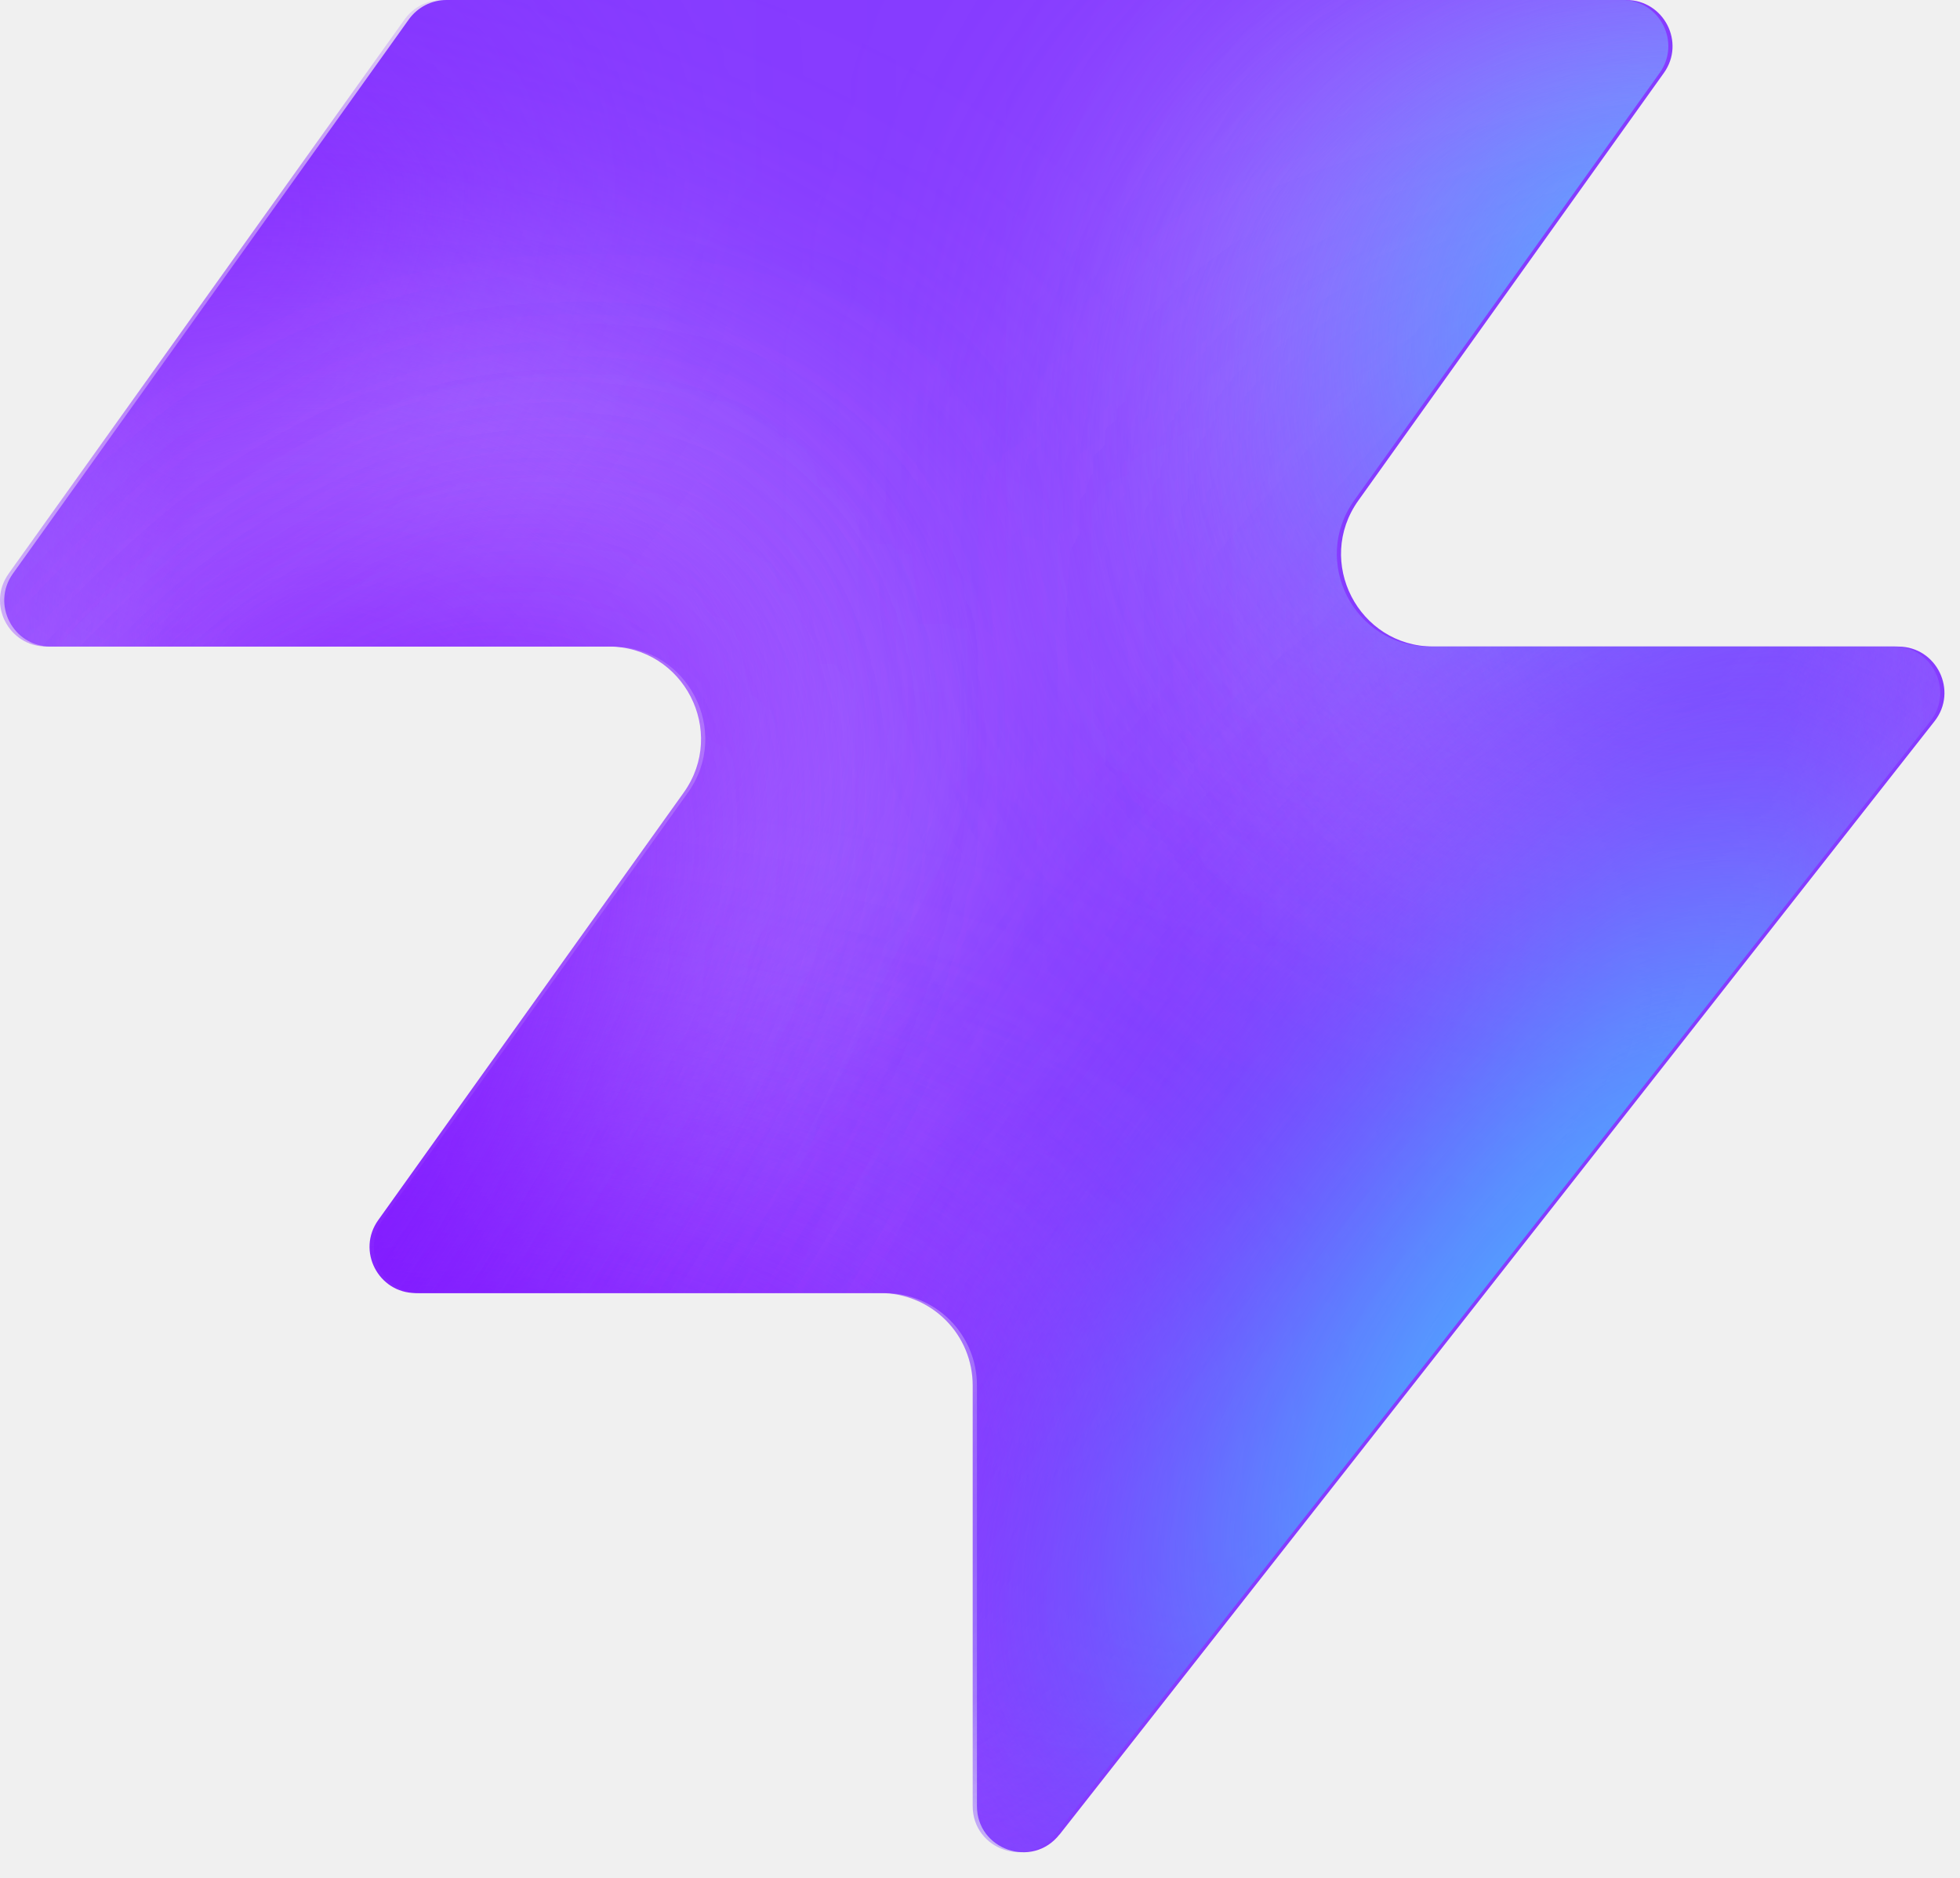
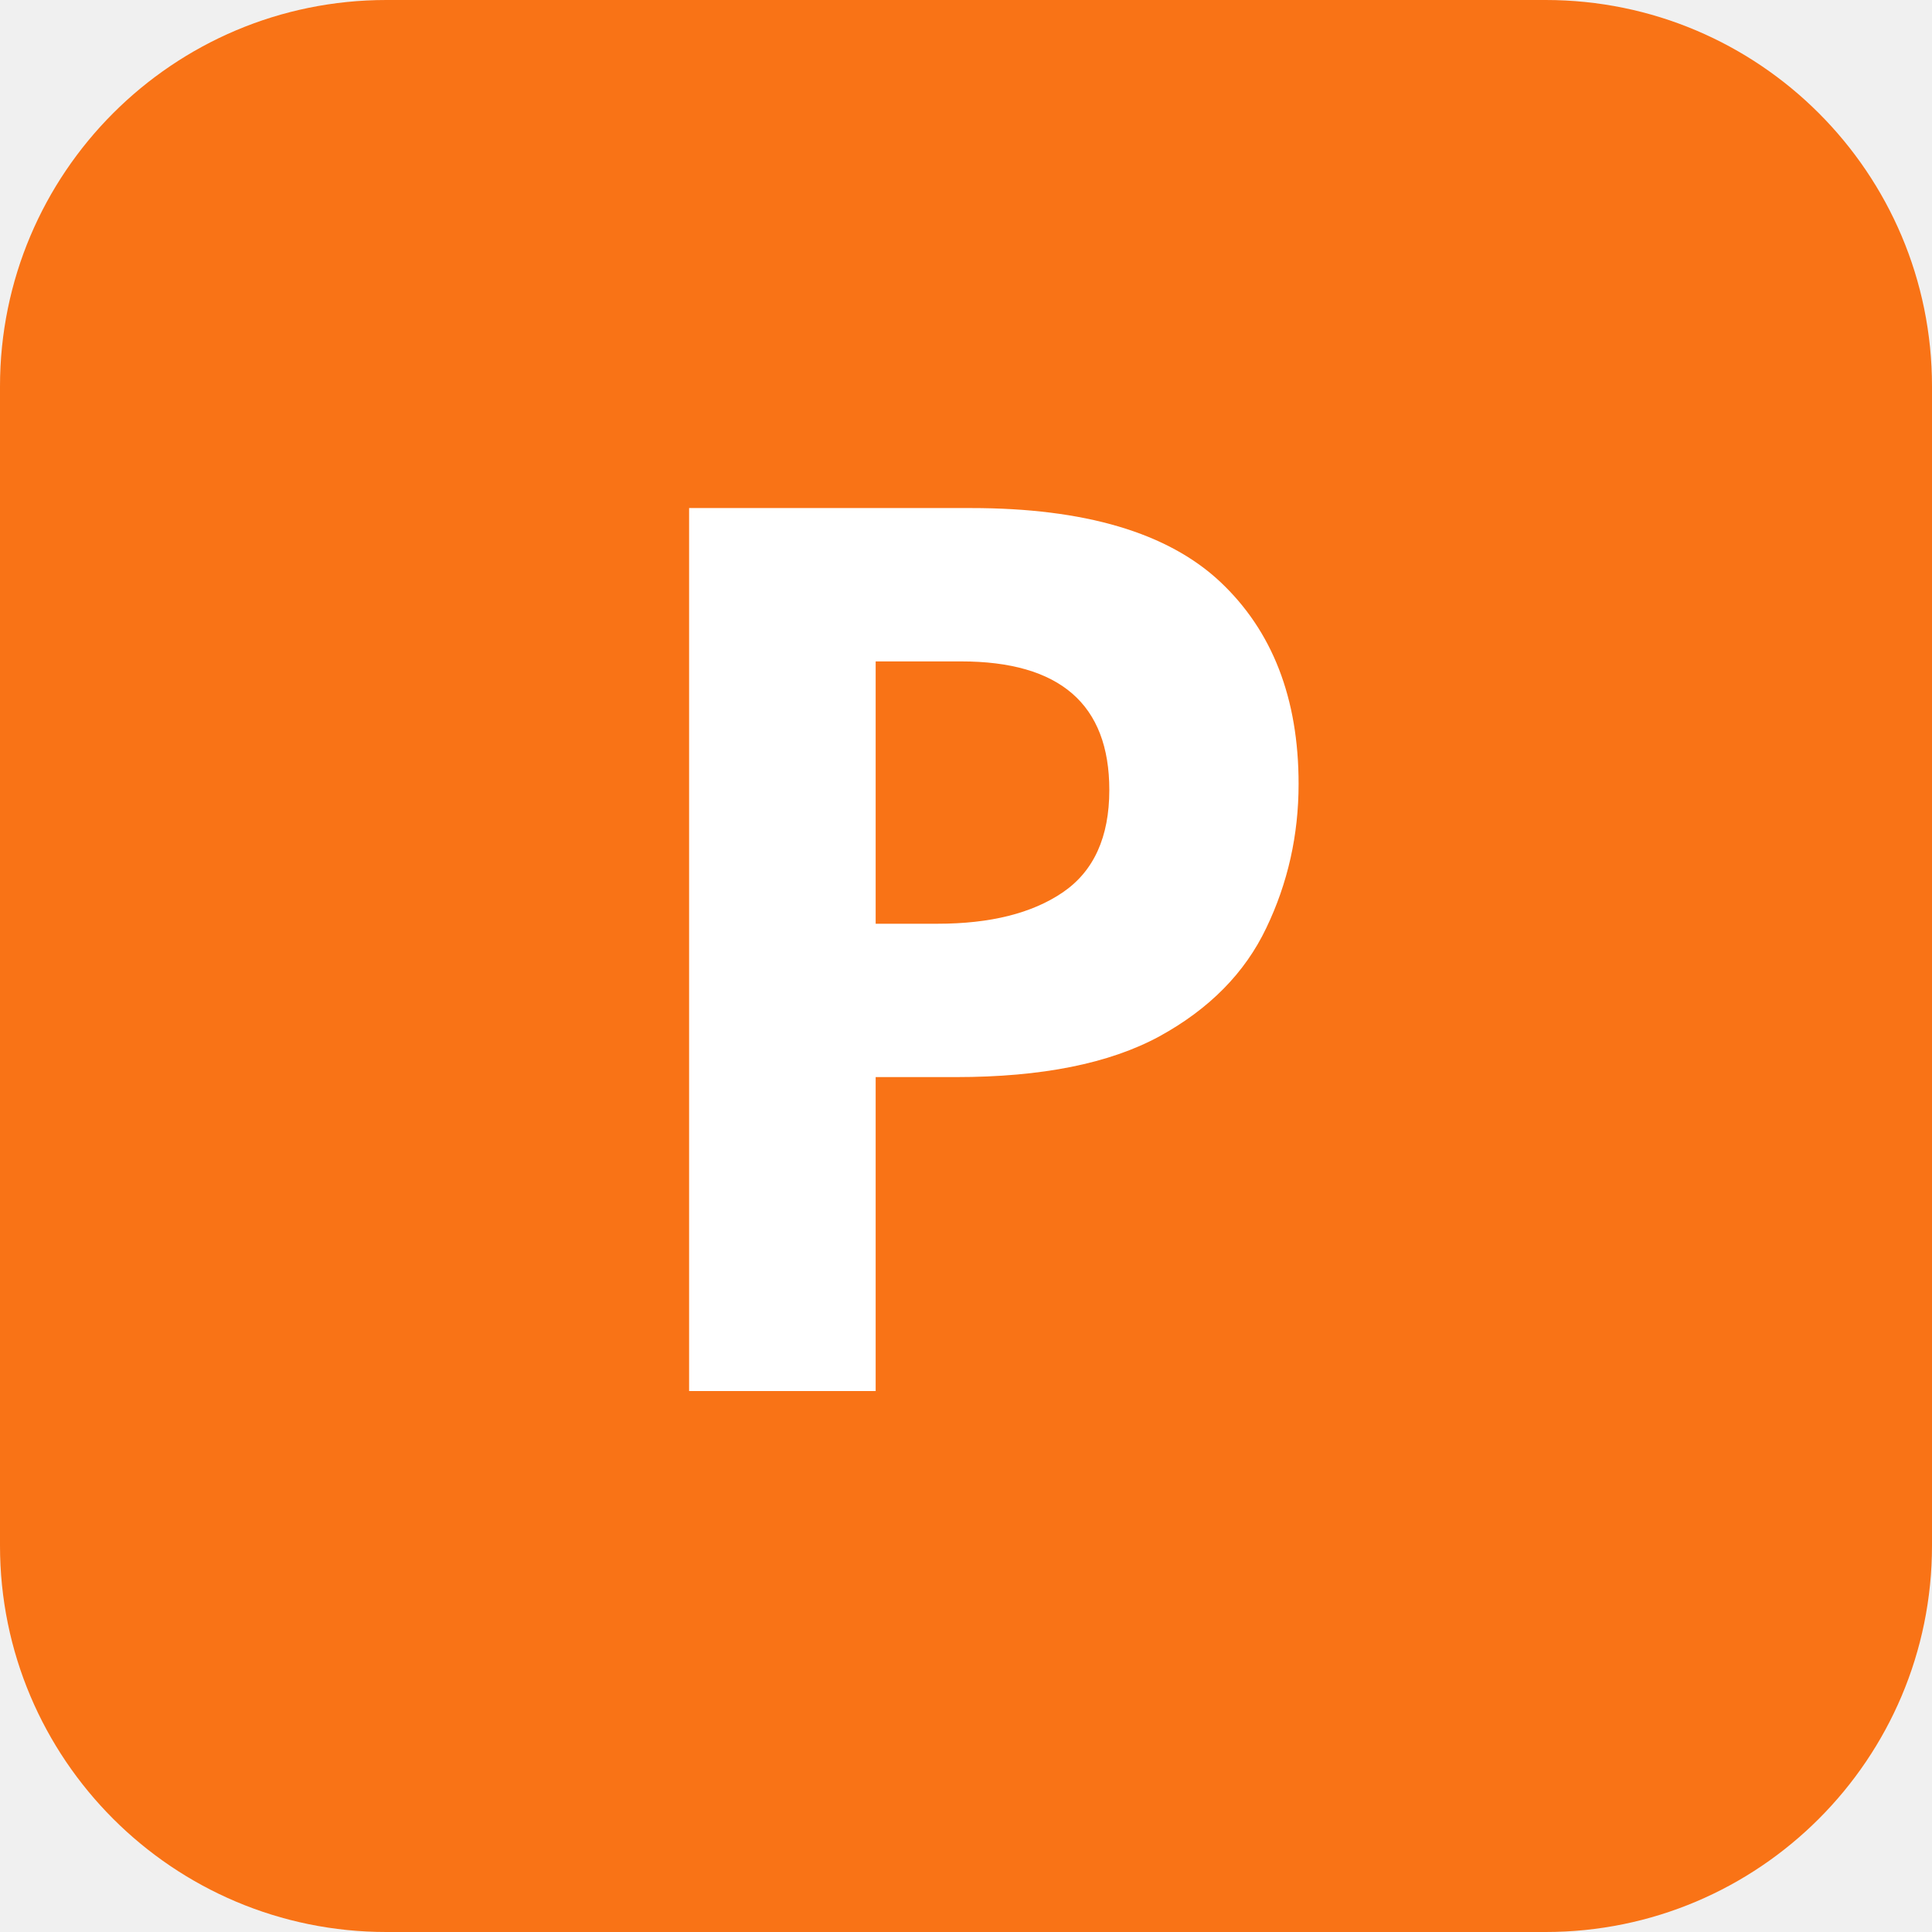
- <svg xmlns="http://www.w3.org/2000/svg" width="48" height="46" fill="none" viewBox="0 0 48 46">
-   <path fill="#863bff" d="M25.946 44.938c-.664.845-2.021.375-2.021-.698V33.937a2.26 2.26 0 0 0-2.262-2.262H10.287c-.92 0-1.456-1.04-.92-1.788l7.48-10.471c1.07-1.497 0-3.578-1.842-3.578H1.237c-.92 0-1.456-1.04-.92-1.788L10.013.474c.214-.297.556-.474.92-.474h28.894c.92 0 1.456 1.04.92 1.788l-7.48 10.471c-1.07 1.498 0 3.579 1.842 3.579h11.377c.943 0 1.473 1.088.89 1.83L25.947 44.94z" style="fill:#863bff;fill:color(display-p3 .525 .23 1);fill-opacity:1" />
-   <mask id="a" width="48" height="46" x="0" y="0" maskUnits="userSpaceOnUse" style="mask-type:alpha">
-     <path fill="#000" d="M25.842 44.938c-.664.844-2.021.375-2.021-.698V33.937a2.26 2.26 0 0 0-2.262-2.262H10.183c-.92 0-1.456-1.04-.92-1.788l7.48-10.471c1.07-1.498 0-3.579-1.842-3.579H1.133c-.92 0-1.456-1.04-.92-1.787L9.91.473c.214-.297.556-.474.92-.474h28.894c.92 0 1.456 1.04.92 1.788l-7.48 10.471c-1.07 1.498 0 3.578 1.842 3.578h11.377c.943 0 1.473 1.088.89 1.832L25.843 44.94z" style="fill:#000;fill-opacity:1" />
-   </mask>
-   <g mask="url(#a)">
-     <g filter="url(#b)">
-       <ellipse cx="5.508" cy="14.704" fill="#ede6ff" rx="5.508" ry="14.704" style="fill:#ede6ff;fill:color(display-p3 .927 .903 1);fill-opacity:1" transform="matrix(.00324 1 1 -.00324 -4.47 31.516)" />
-     </g>
-     <g filter="url(#c)">
-       <ellipse cx="10.399" cy="29.851" fill="#ede6ff" rx="10.399" ry="29.851" style="fill:#ede6ff;fill:color(display-p3 .927 .903 1);fill-opacity:1" transform="matrix(.00324 1 1 -.00324 -39.328 7.883)" />
-     </g>
-     <g filter="url(#d)">
-       <ellipse cx="5.508" cy="30.487" fill="#7e14ff" rx="5.508" ry="30.487" style="fill:#7e14ff;fill:color(display-p3 .492 .077 1);fill-opacity:1" transform="rotate(89.814 -25.913 -14.639)scale(1 -1)" />
-     </g>
-     <g filter="url(#e)">
-       <ellipse cx="5.508" cy="30.599" fill="#7e14ff" rx="5.508" ry="30.599" style="fill:#7e14ff;fill:color(display-p3 .492 .077 1);fill-opacity:1" transform="rotate(89.814 -32.644 -3.334)scale(1 -1)" />
-     </g>
-     <g filter="url(#f)">
-       <ellipse cx="5.508" cy="30.599" fill="#7e14ff" rx="5.508" ry="30.599" style="fill:#7e14ff;fill:color(display-p3 .492 .077 1);fill-opacity:1" transform="matrix(.00324 1 1 -.00324 -34.34 30.47)" />
-     </g>
-     <g filter="url(#g)">
-       <ellipse cx="14.072" cy="22.078" fill="#ede6ff" rx="14.072" ry="22.078" style="fill:#ede6ff;fill:color(display-p3 .927 .903 1);fill-opacity:1" transform="rotate(93.35 24.506 48.493)scale(-1 1)" />
-     </g>
-     <g filter="url(#h)">
-       <ellipse cx="3.47" cy="21.501" fill="#7e14ff" rx="3.47" ry="21.501" style="fill:#7e14ff;fill:color(display-p3 .492 .077 1);fill-opacity:1" transform="rotate(89.009 28.708 47.59)scale(-1 1)" />
-     </g>
-     <g filter="url(#i)">
-       <ellipse cx="3.47" cy="21.501" fill="#7e14ff" rx="3.47" ry="21.501" style="fill:#7e14ff;fill:color(display-p3 .492 .077 1);fill-opacity:1" transform="rotate(89.009 28.708 47.59)scale(-1 1)" />
-     </g>
-     <g filter="url(#j)">
-       <ellipse cx=".387" cy="8.972" fill="#7e14ff" rx="4.407" ry="29.108" style="fill:#7e14ff;fill:color(display-p3 .492 .077 1);fill-opacity:1" transform="rotate(39.51 .387 8.972)" />
-     </g>
-     <g filter="url(#k)">
-       <ellipse cx="47.523" cy="-6.092" fill="#7e14ff" rx="4.407" ry="29.108" style="fill:#7e14ff;fill:color(display-p3 .492 .077 1);fill-opacity:1" transform="rotate(37.892 47.523 -6.092)" />
-     </g>
-     <g filter="url(#l)">
-       <ellipse cx="41.412" cy="6.333" fill="#47bfff" rx="5.971" ry="9.665" style="fill:#47bfff;fill:color(display-p3 .28 .748 1);fill-opacity:1" transform="rotate(37.892 41.412 6.333)" />
-     </g>
-     <g filter="url(#m)">
-       <ellipse cx="-1.879" cy="38.332" fill="#7e14ff" rx="4.407" ry="29.108" style="fill:#7e14ff;fill:color(display-p3 .492 .077 1);fill-opacity:1" transform="rotate(37.892 -1.88 38.332)" />
-     </g>
-     <g filter="url(#n)">
-       <ellipse cx="-1.879" cy="38.332" fill="#7e14ff" rx="4.407" ry="29.108" style="fill:#7e14ff;fill:color(display-p3 .492 .077 1);fill-opacity:1" transform="rotate(37.892 -1.88 38.332)" />
-     </g>
-     <g filter="url(#o)">
-       <ellipse cx="35.651" cy="29.907" fill="#7e14ff" rx="4.407" ry="29.108" style="fill:#7e14ff;fill:color(display-p3 .492 .077 1);fill-opacity:1" transform="rotate(37.892 35.651 29.907)" />
-     </g>
-     <g filter="url(#p)">
-       <ellipse cx="38.418" cy="32.4" fill="#47bfff" rx="5.971" ry="15.297" style="fill:#47bfff;fill:color(display-p3 .28 .748 1);fill-opacity:1" transform="rotate(37.892 38.418 32.4)" />
-     </g>
-   </g>
-   <defs>
-     <filter id="b" width="60.045" height="41.654" x="-19.77" y="16.149" color-interpolation-filters="sRGB" filterUnits="userSpaceOnUse">
-       <feFlood flood-opacity="0" result="BackgroundImageFix" />
-       <feBlend in="SourceGraphic" in2="BackgroundImageFix" result="shape" />
-       <feGaussianBlur result="effect1_foregroundBlur_2002_17158" stdDeviation="7.659" />
-     </filter>
-     <filter id="c" width="90.34" height="51.437" x="-54.613" y="-7.533" color-interpolation-filters="sRGB" filterUnits="userSpaceOnUse">
-       <feFlood flood-opacity="0" result="BackgroundImageFix" />
-       <feBlend in="SourceGraphic" in2="BackgroundImageFix" result="shape" />
-       <feGaussianBlur result="effect1_foregroundBlur_2002_17158" stdDeviation="7.659" />
-     </filter>
-     <filter id="d" width="79.355" height="29.4" x="-49.64" y="2.03" color-interpolation-filters="sRGB" filterUnits="userSpaceOnUse">
-       <feFlood flood-opacity="0" result="BackgroundImageFix" />
-       <feBlend in="SourceGraphic" in2="BackgroundImageFix" result="shape" />
-       <feGaussianBlur result="effect1_foregroundBlur_2002_17158" stdDeviation="4.596" />
-     </filter>
-     <filter id="e" width="79.579" height="29.4" x="-45.045" y="20.029" color-interpolation-filters="sRGB" filterUnits="userSpaceOnUse">
-       <feFlood flood-opacity="0" result="BackgroundImageFix" />
-       <feBlend in="SourceGraphic" in2="BackgroundImageFix" result="shape" />
-       <feGaussianBlur result="effect1_foregroundBlur_2002_17158" stdDeviation="4.596" />
-     </filter>
-     <filter id="f" width="79.579" height="29.4" x="-43.513" y="21.178" color-interpolation-filters="sRGB" filterUnits="userSpaceOnUse">
-       <feFlood flood-opacity="0" result="BackgroundImageFix" />
-       <feBlend in="SourceGraphic" in2="BackgroundImageFix" result="shape" />
-       <feGaussianBlur result="effect1_foregroundBlur_2002_17158" stdDeviation="4.596" />
-     </filter>
-     <filter id="g" width="74.749" height="58.852" x="15.756" y="-17.901" color-interpolation-filters="sRGB" filterUnits="userSpaceOnUse">
-       <feFlood flood-opacity="0" result="BackgroundImageFix" />
-       <feBlend in="SourceGraphic" in2="BackgroundImageFix" result="shape" />
-       <feGaussianBlur result="effect1_foregroundBlur_2002_17158" stdDeviation="7.659" />
-     </filter>
-     <filter id="h" width="61.377" height="25.362" x="23.548" y="2.284" color-interpolation-filters="sRGB" filterUnits="userSpaceOnUse">
-       <feFlood flood-opacity="0" result="BackgroundImageFix" />
-       <feBlend in="SourceGraphic" in2="BackgroundImageFix" result="shape" />
-       <feGaussianBlur result="effect1_foregroundBlur_2002_17158" stdDeviation="4.596" />
-     </filter>
-     <filter id="i" width="61.377" height="25.362" x="23.548" y="2.284" color-interpolation-filters="sRGB" filterUnits="userSpaceOnUse">
-       <feFlood flood-opacity="0" result="BackgroundImageFix" />
-       <feBlend in="SourceGraphic" in2="BackgroundImageFix" result="shape" />
-       <feGaussianBlur result="effect1_foregroundBlur_2002_17158" stdDeviation="4.596" />
-     </filter>
-     <filter id="j" width="56.045" height="63.649" x="-27.636" y="-22.853" color-interpolation-filters="sRGB" filterUnits="userSpaceOnUse">
-       <feFlood flood-opacity="0" result="BackgroundImageFix" />
-       <feBlend in="SourceGraphic" in2="BackgroundImageFix" result="shape" />
-       <feGaussianBlur result="effect1_foregroundBlur_2002_17158" stdDeviation="4.596" />
-     </filter>
-     <filter id="k" width="54.814" height="64.646" x="20.116" y="-38.415" color-interpolation-filters="sRGB" filterUnits="userSpaceOnUse">
-       <feFlood flood-opacity="0" result="BackgroundImageFix" />
-       <feBlend in="SourceGraphic" in2="BackgroundImageFix" result="shape" />
-       <feGaussianBlur result="effect1_foregroundBlur_2002_17158" stdDeviation="4.596" />
-     </filter>
-     <filter id="l" width="33.541" height="35.313" x="24.641" y="-11.323" color-interpolation-filters="sRGB" filterUnits="userSpaceOnUse">
-       <feFlood flood-opacity="0" result="BackgroundImageFix" />
-       <feBlend in="SourceGraphic" in2="BackgroundImageFix" result="shape" />
-       <feGaussianBlur result="effect1_foregroundBlur_2002_17158" stdDeviation="4.596" />
-     </filter>
-     <filter id="m" width="54.814" height="64.646" x="-29.286" y="6.009" color-interpolation-filters="sRGB" filterUnits="userSpaceOnUse">
-       <feFlood flood-opacity="0" result="BackgroundImageFix" />
-       <feBlend in="SourceGraphic" in2="BackgroundImageFix" result="shape" />
-       <feGaussianBlur result="effect1_foregroundBlur_2002_17158" stdDeviation="4.596" />
-     </filter>
-     <filter id="n" width="54.814" height="64.646" x="-29.286" y="6.009" color-interpolation-filters="sRGB" filterUnits="userSpaceOnUse">
-       <feFlood flood-opacity="0" result="BackgroundImageFix" />
-       <feBlend in="SourceGraphic" in2="BackgroundImageFix" result="shape" />
-       <feGaussianBlur result="effect1_foregroundBlur_2002_17158" stdDeviation="4.596" />
-     </filter>
-     <filter id="o" width="54.814" height="64.646" x="8.244" y="-2.416" color-interpolation-filters="sRGB" filterUnits="userSpaceOnUse">
-       <feFlood flood-opacity="0" result="BackgroundImageFix" />
-       <feBlend in="SourceGraphic" in2="BackgroundImageFix" result="shape" />
-       <feGaussianBlur result="effect1_foregroundBlur_2002_17158" stdDeviation="4.596" />
-     </filter>
-     <filter id="p" width="39.409" height="43.623" x="18.713" y="10.588" color-interpolation-filters="sRGB" filterUnits="userSpaceOnUse">
-       <feFlood flood-opacity="0" result="BackgroundImageFix" />
-       <feBlend in="SourceGraphic" in2="BackgroundImageFix" result="shape" />
-       <feGaussianBlur result="effect1_foregroundBlur_2002_17158" stdDeviation="4.596" />
-     </filter>
-   </defs>
+ <svg xmlns="http://www.w3.org/2000/svg" viewBox="0 0 100 100">
+   <rect width="100" height="100" rx="20" fill="#f97316" />
+   <text x="50" y="72" font-size="64" font-family="sans-serif" font-weight="900" fill="white" text-anchor="middle">P</text>
</svg>
